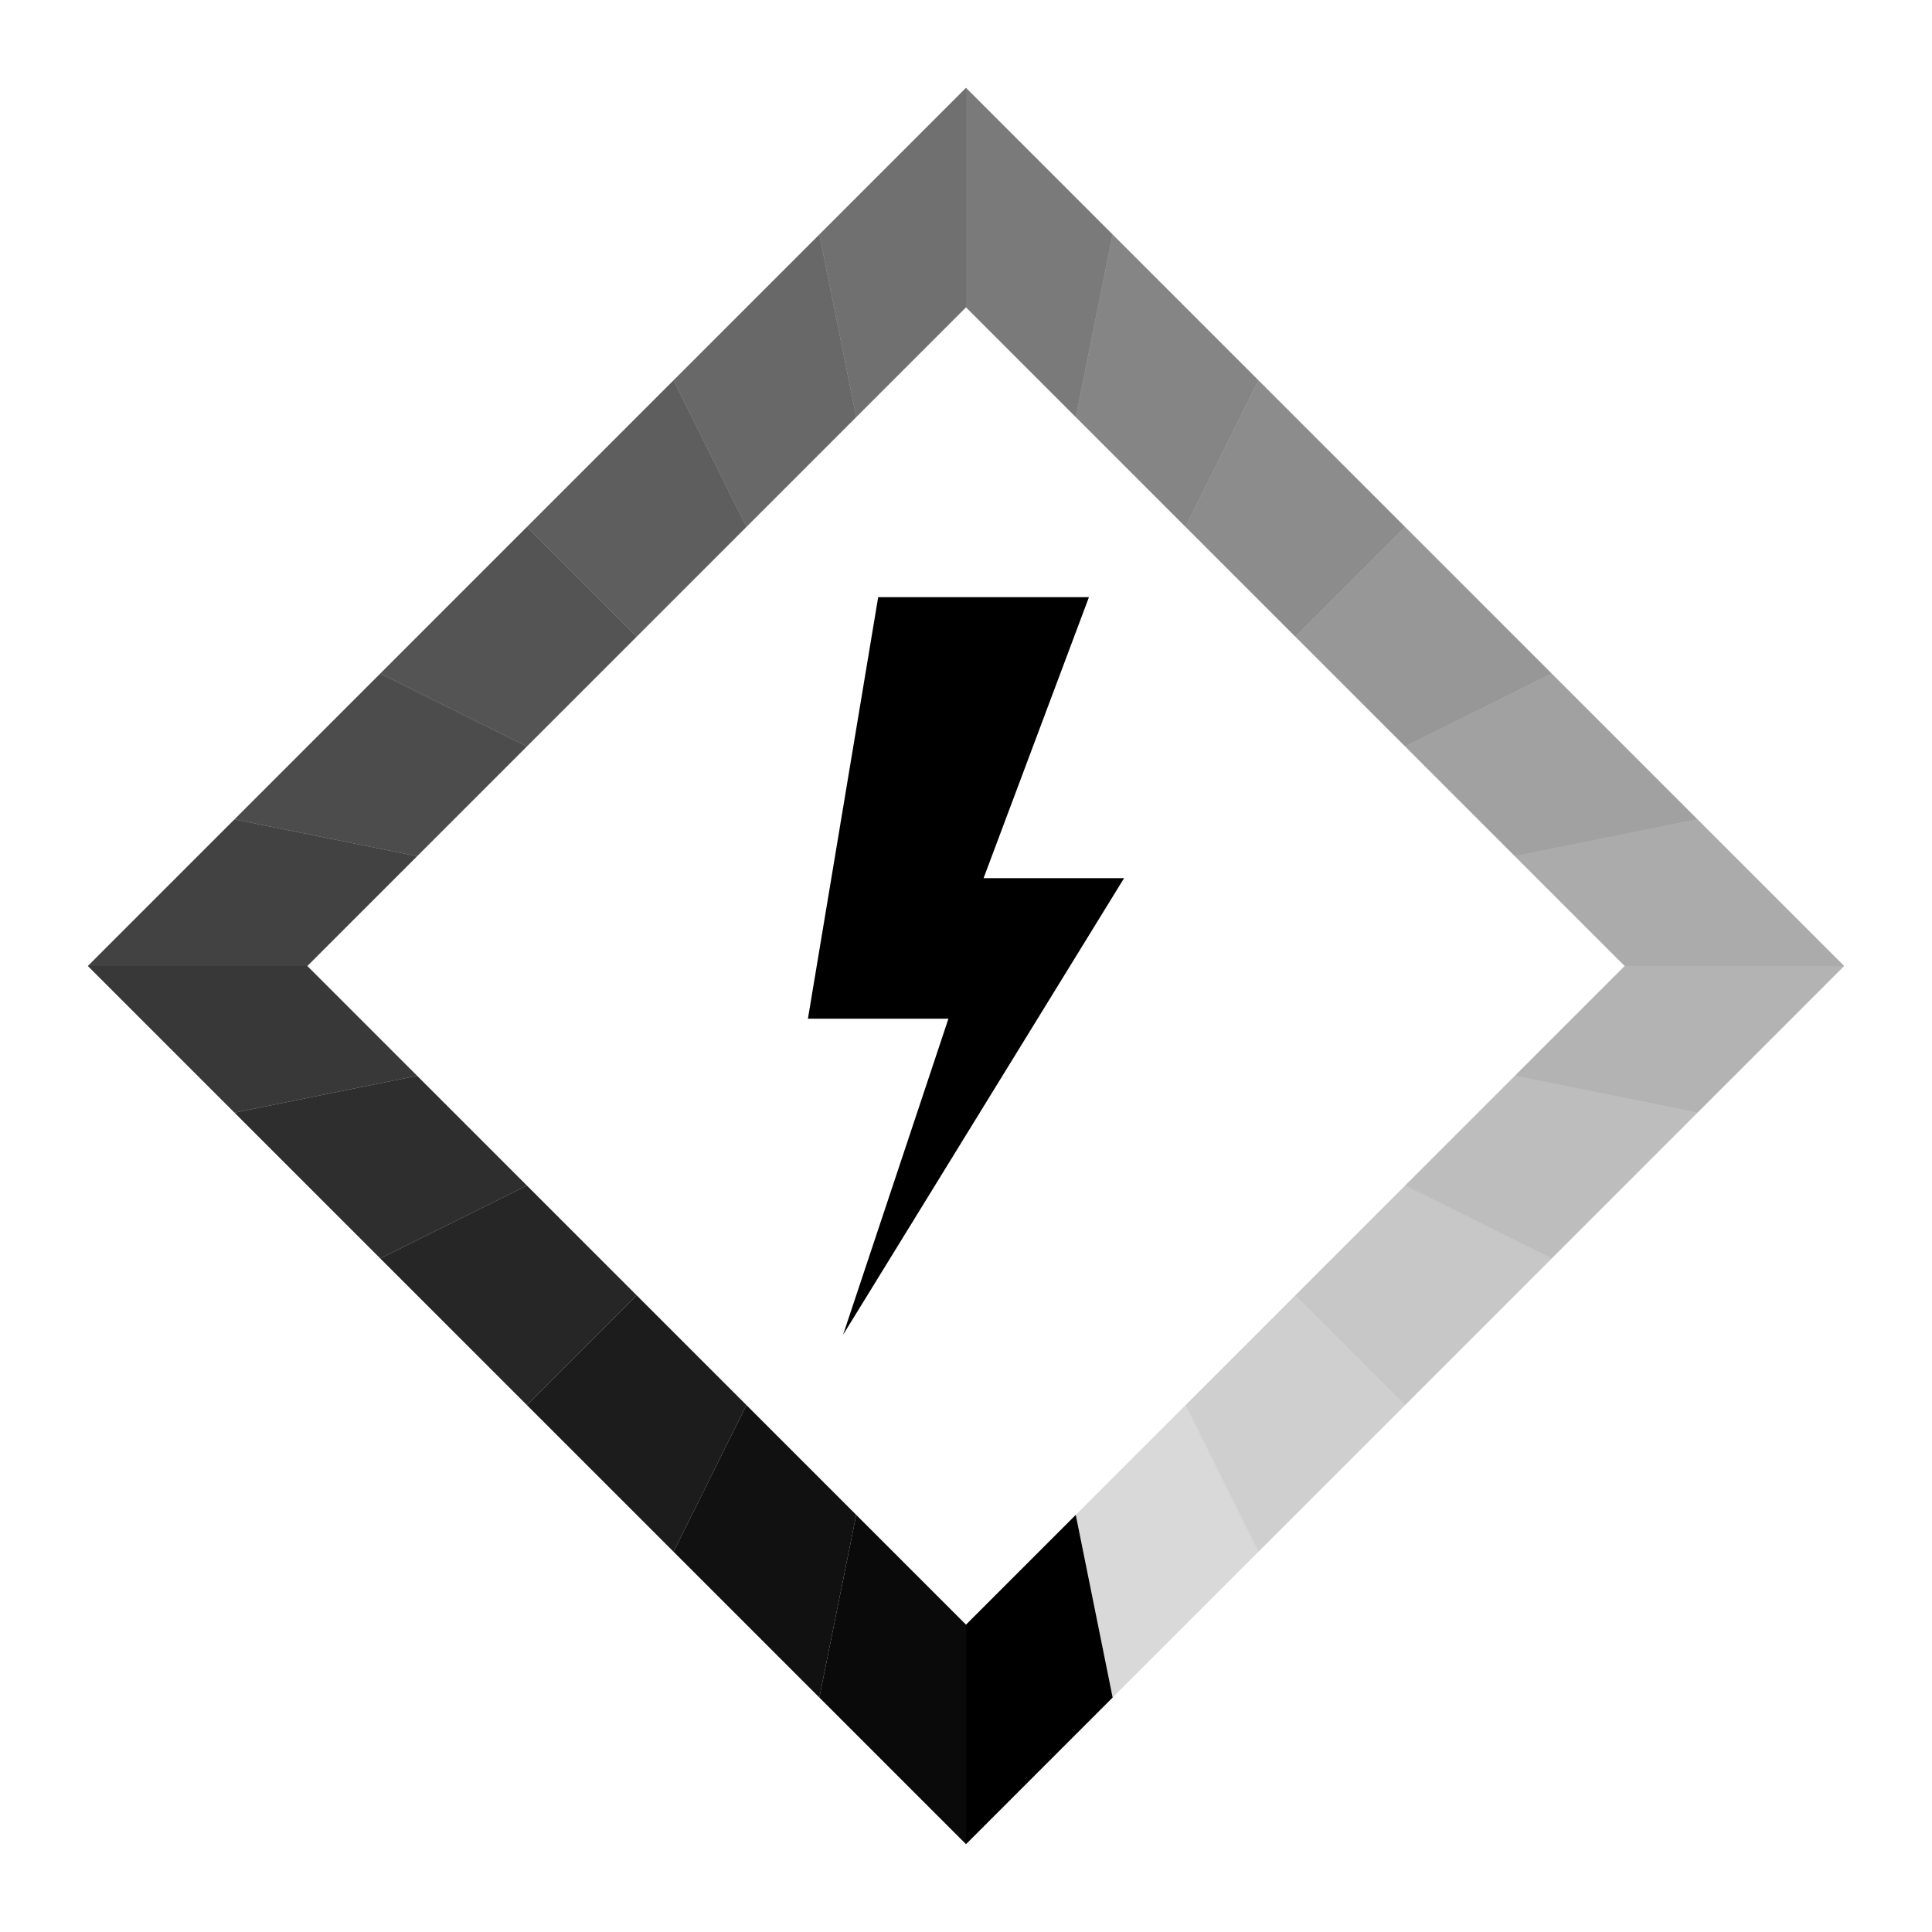
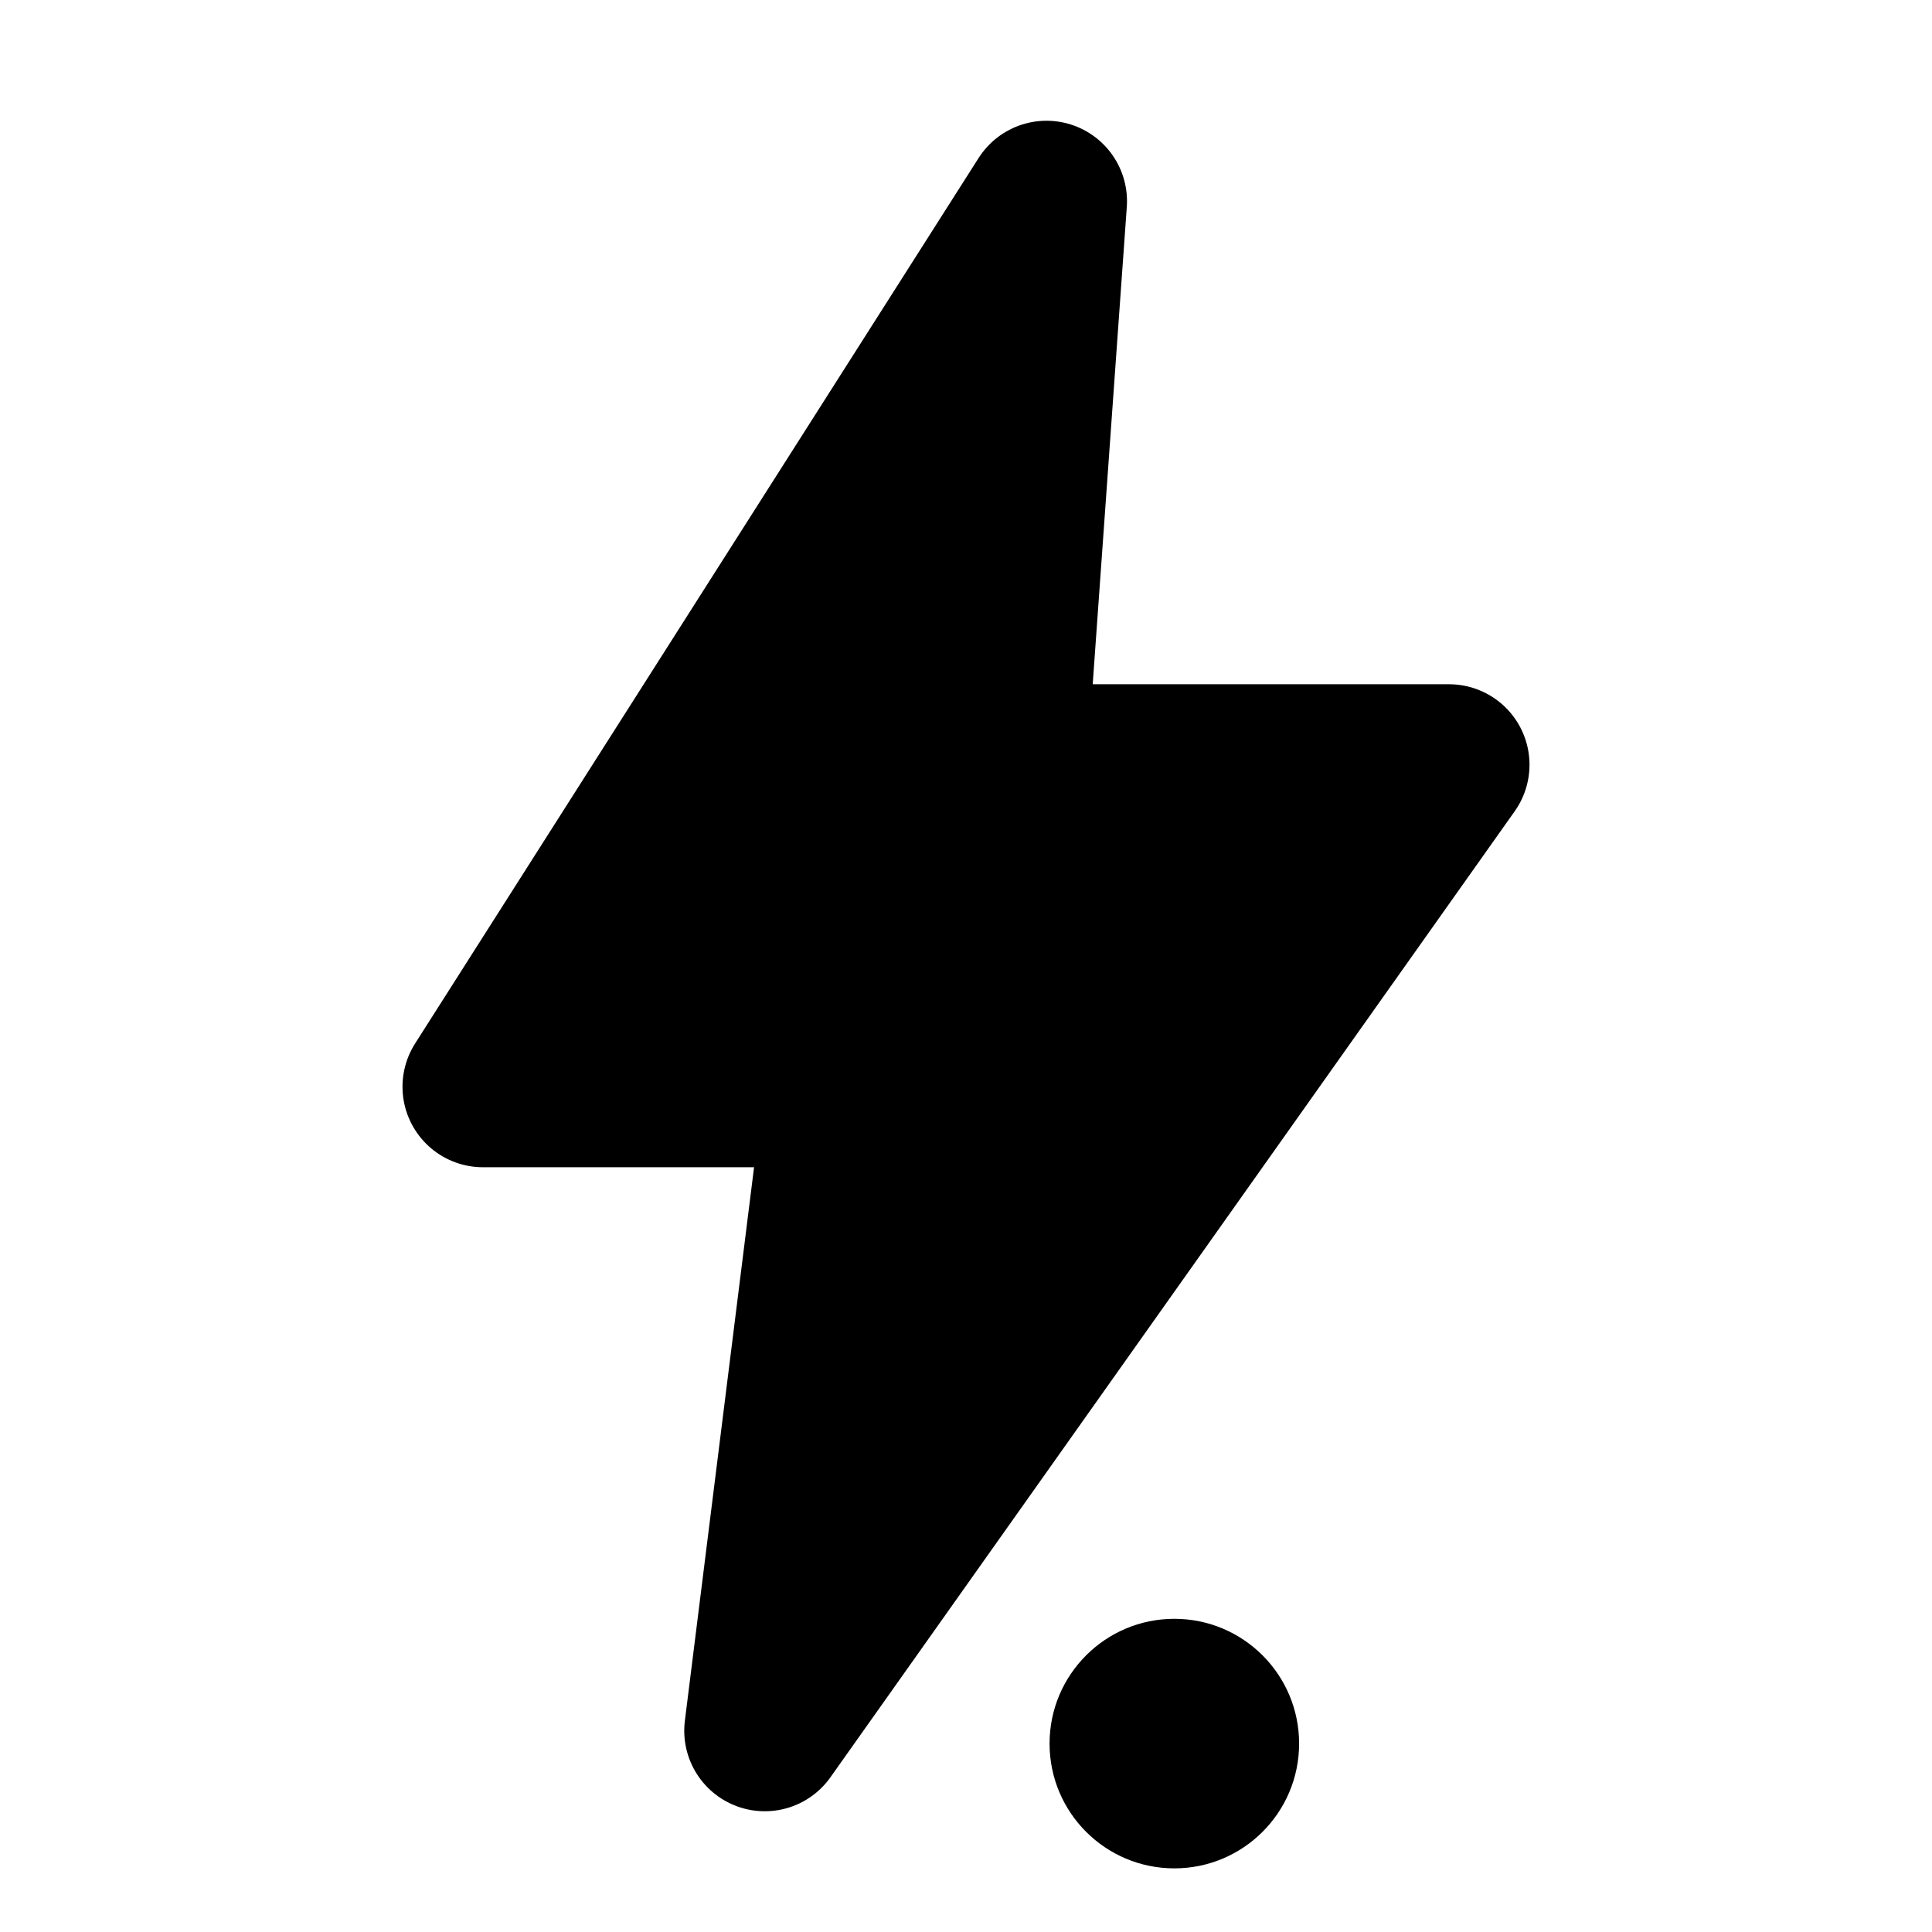
- <svg xmlns="http://www.w3.org/2000/svg" width="300" height="300" viewBox="40 40 220 220" fill="none">
-   <path d="M150,50 L166.7,66.7 L162.5,87.5 L150,75 Z" fill="black" fill-opacity="0.52" />
-   <path d="M166.7,66.7 L183.3,83.3 L175,100 L162.5,87.5 Z" fill="black" fill-opacity="0.48" />
-   <path d="M183.3,83.3 L200,100 L187.5,112.5 L175,100 Z" fill="black" fill-opacity="0.45" />
-   <path d="M200,100 L216.7,116.7 L200,125 L187.5,112.5 Z" fill="black" fill-opacity="0.41" />
-   <path d="M216.7,116.7 L233.3,133.3 L212.5,137.5 L200,125 Z" fill="black" fill-opacity="0.37" />
-   <path d="M233.3,133.3 L250,150 L225,150 L212.5,137.5 Z" fill="black" fill-opacity="0.33" />
-   <path d="M250,150 L233.3,166.7 L212.5,162.5 L225,150 Z" fill="black" fill-opacity="0.3" />
-   <path d="M233.3,166.7 L216.7,183.3 L200,175 L212.5,162.5 Z" fill="black" fill-opacity="0.26" />
-   <path d="M216.7,183.3 L200,200 L187.5,187.5 L200,175 Z" fill="black" fill-opacity="0.22" />
-   <path d="M200,200 L183.3,216.7 L175,200 L187.5,187.5 Z" fill="black" fill-opacity="0.19" />
-   <path d="M183.3,216.7 L166.7,233.3 L162.5,212.5 L175,200 Z" fill="black" fill-opacity="0.15" />
-   <path d="M166.7,233.3 L150,250 L150,225 L162.5,212.5 Z" fill="black" />
-   <path d="M150,250 L133.3,233.3 L137.5,212.5 L150,225 Z" fill="black" fill-opacity="0.96" />
-   <path d="M133.3,233.3 L116.7,216.7 L125,200 L137.5,212.5 Z" fill="black" fill-opacity="0.93" />
-   <path d="M116.7,216.7 L100,200 L112.5,187.5 L125,200 Z" fill="black" fill-opacity="0.89" />
-   <path d="M100,200 L83.3,183.3 L100,175 L112.5,187.5 Z" fill="black" fill-opacity="0.85" />
-   <path d="M83.3,183.3 L66.7,166.7 L87.5,162.5 L100,175 Z" fill="black" fill-opacity="0.82" />
-   <path d="M66.7,166.7 L50,150 L75,150 L87.5,162.5 Z" fill="black" fill-opacity="0.78" />
-   <path d="M50,150 L66.7,133.3 L87.5,137.5 L75,150 Z" fill="black" fill-opacity="0.74" />
-   <path d="M66.7,133.3 L83.3,116.7 L100,125 L87.5,137.5 Z" fill="black" fill-opacity="0.7" />
-   <path d="M83.3,116.7 L100,100 L112.5,112.5 L100,125 Z" fill="black" fill-opacity="0.67" />
-   <path d="M100,100 L116.7,83.3 L125,100 L112.5,112.5 Z" fill="black" fill-opacity="0.63" />
-   <path d="M116.7,83.3 L133.3,66.7 L137.5,87.5 L125,100 Z" fill="black" fill-opacity="0.59" />
-   <path d="M133.3,66.7 L150,50 L150,75 L137.5,87.5 Z" fill="black" fill-opacity="0.56" />
-   <path d="M140,108 L164,108 L152,140 L168,140 L136,192 L148,156 L132,156 Z" fill="black" />
+ <svg xmlns="http://www.w3.org/2000/svg" viewBox="0 0 48 48" fill="none">
+   <path d="M26 5 L12 27 H21 L19 43 L36 19 H25 Z" fill="black" stroke="black" stroke-width="4" stroke-linejoin="round" />
+   <circle cx="29.176" cy="43.319" r="3.1" fill="black" />
</svg>
